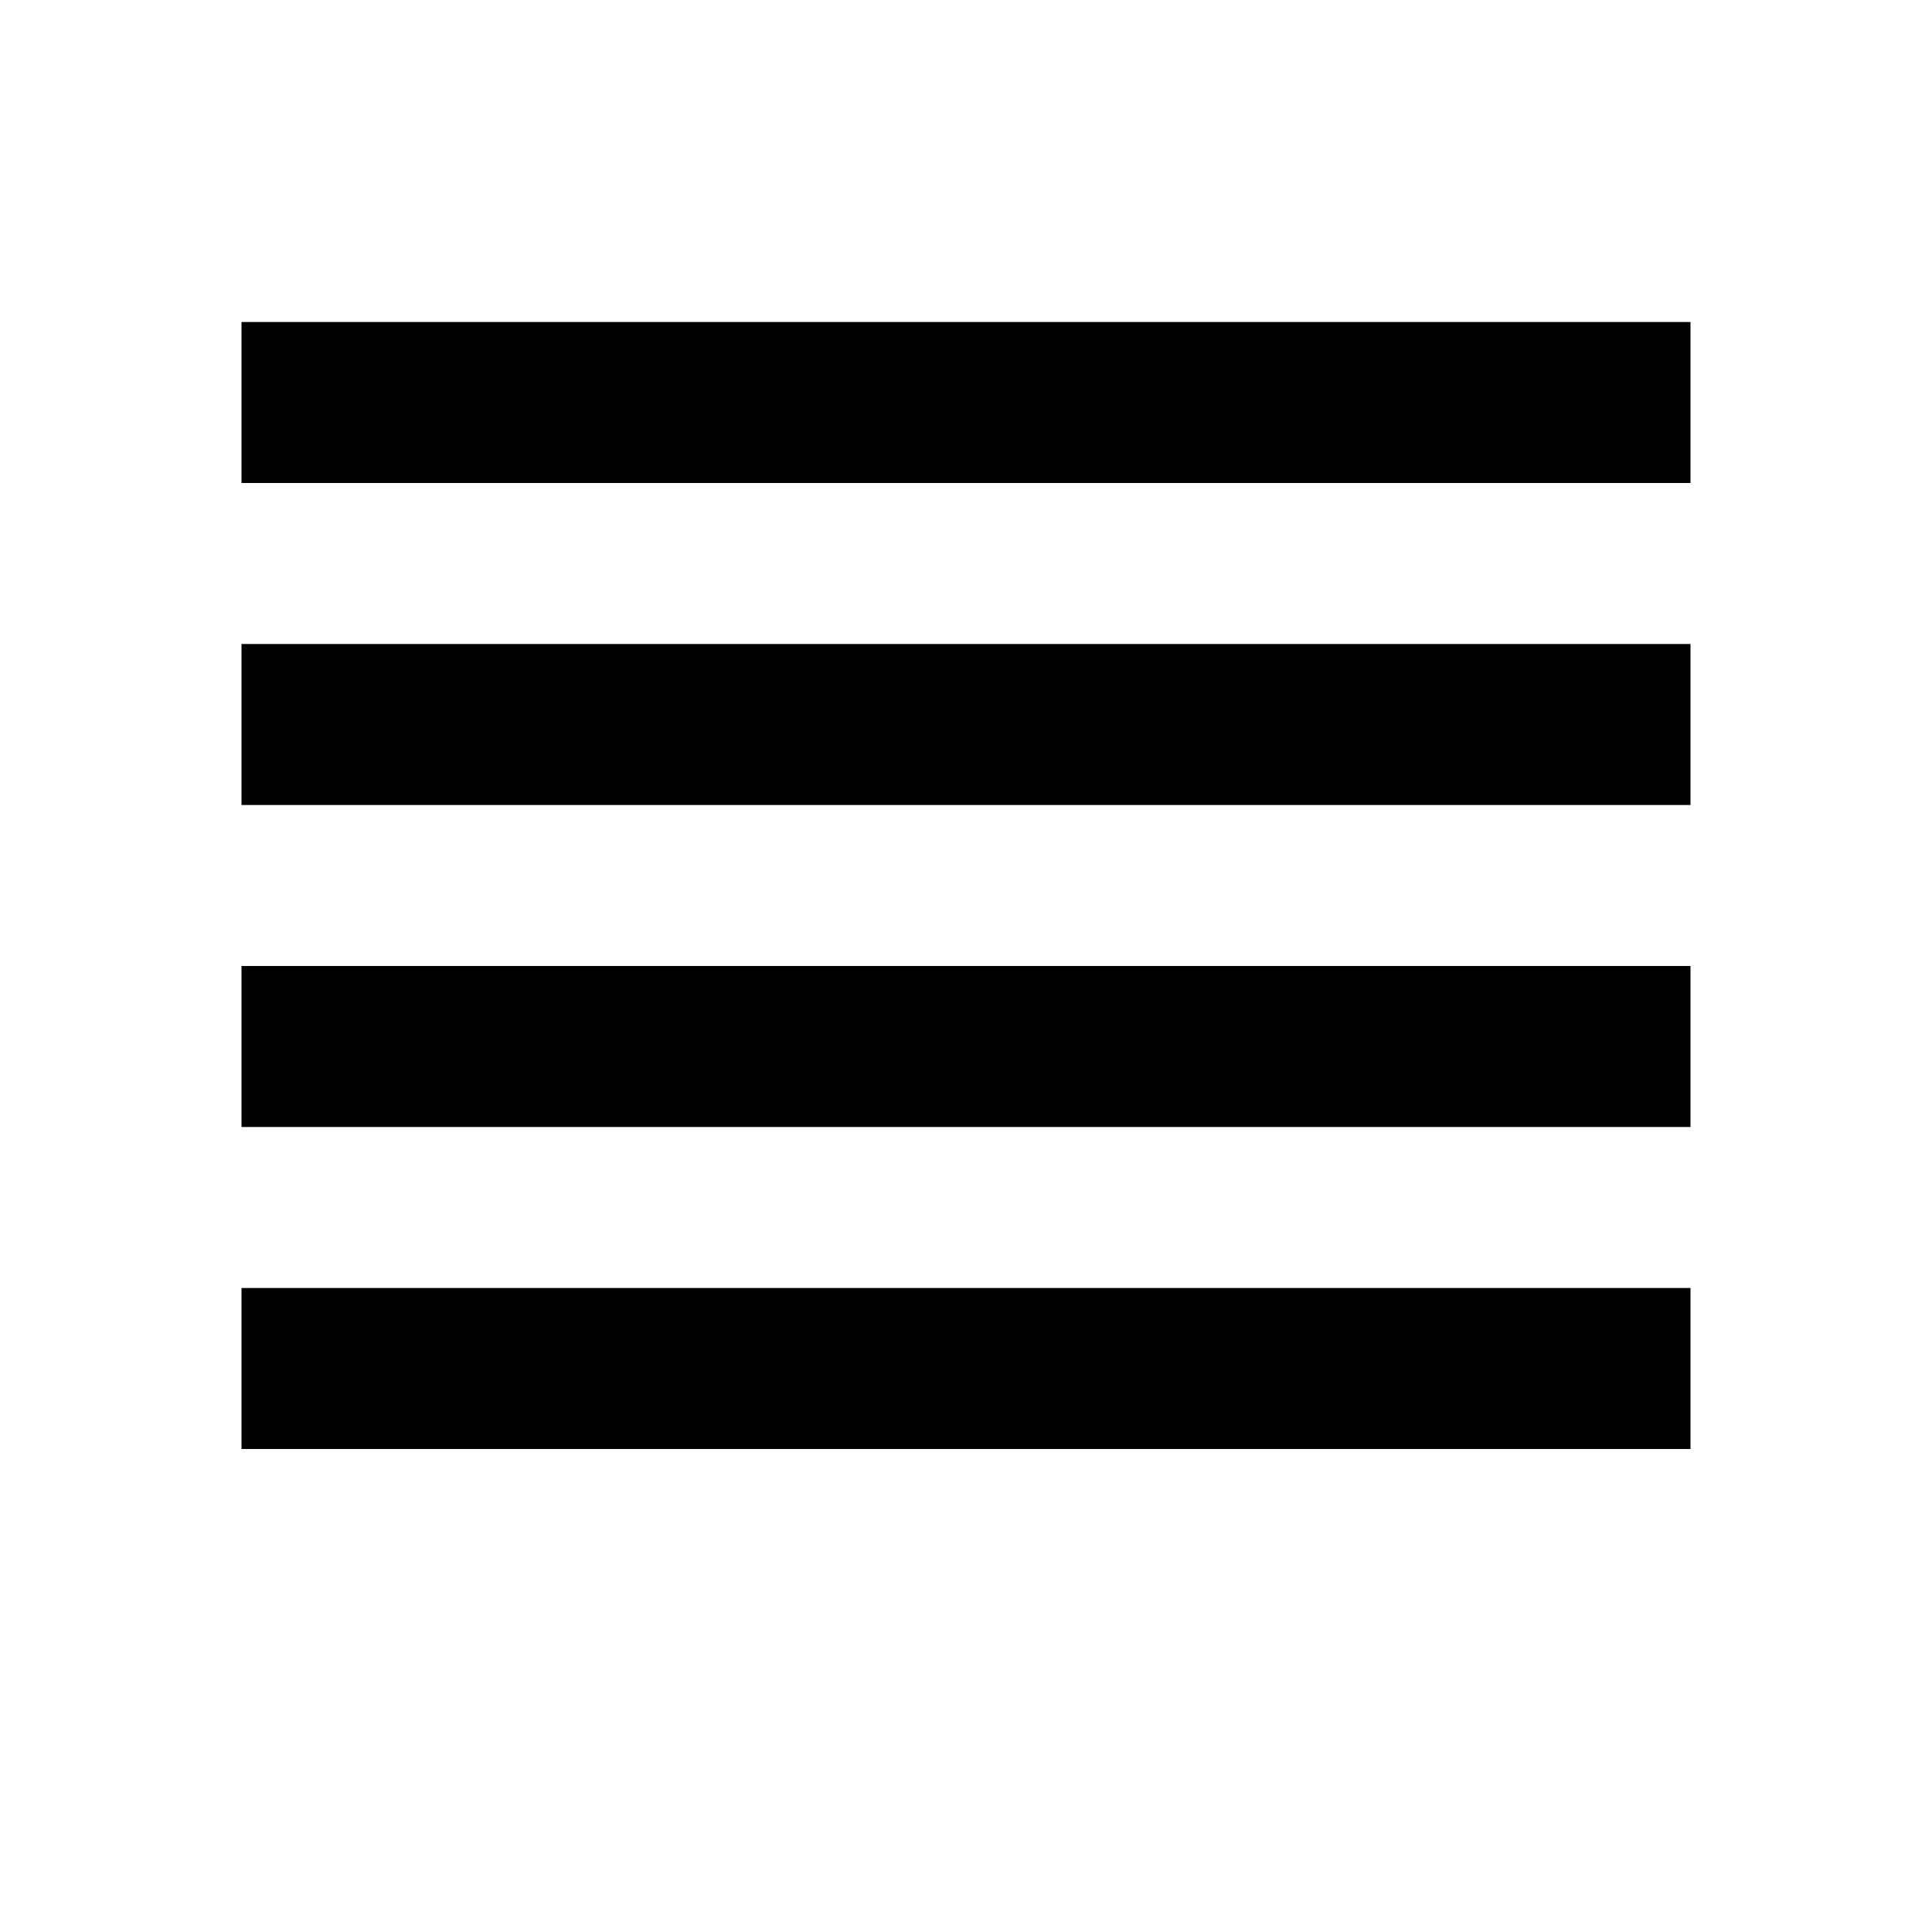
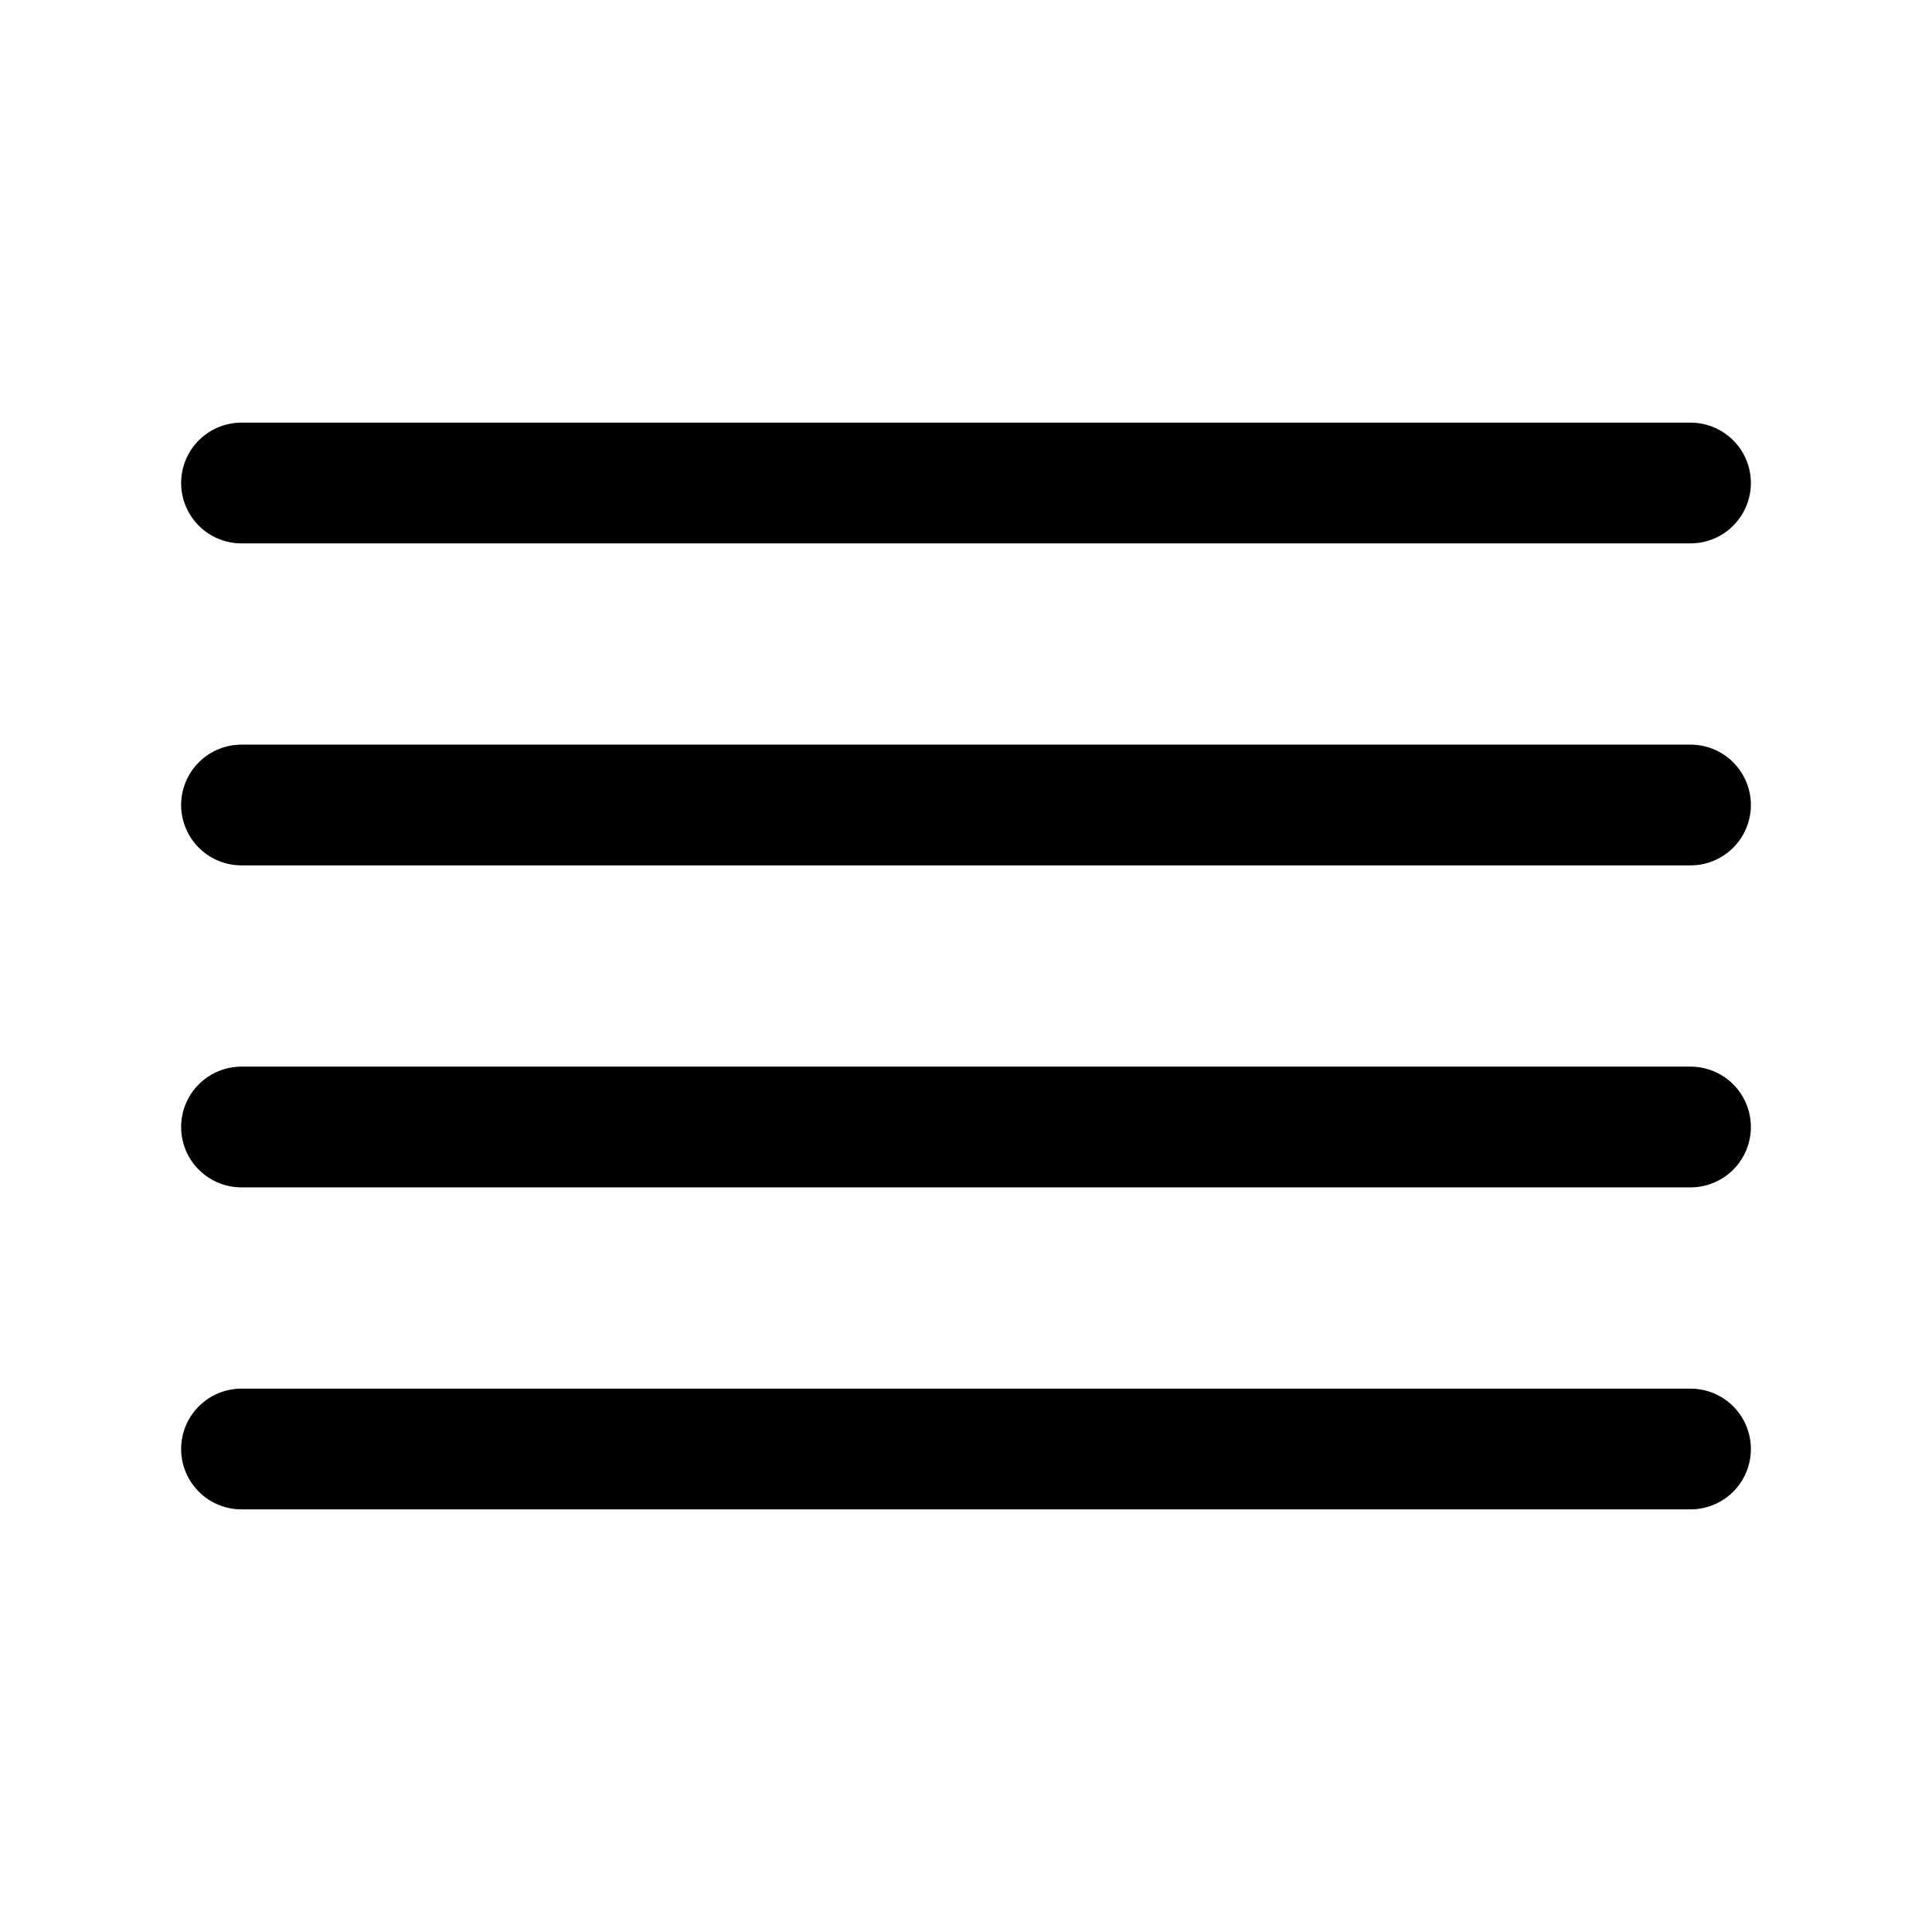
<svg xmlns="http://www.w3.org/2000/svg" width="1em" height="1em" viewBox="0 0 24 24" fill="none">
-   <path d="M3 4H21V6H3V4ZM3 8H21V10H3V8ZM3 12H21V14H3V12ZM3 16H21V18H3V16Z" fill="currentColor" />
+   <path d="M21 10H3" stroke="currentColor" stroke-width="1.5" stroke-linecap="round" stroke-linejoin="round" />
+   <path d="M21 6H3" stroke="currentColor" stroke-width="1.5" stroke-linecap="round" stroke-linejoin="round" />
+   <path d="M21 14H3" stroke="currentColor" stroke-width="1.5" stroke-linecap="round" stroke-linejoin="round" />
+   <path d="M21 18H3" stroke="currentColor" stroke-width="1.5" stroke-linecap="round" stroke-linejoin="round" />
</svg>
